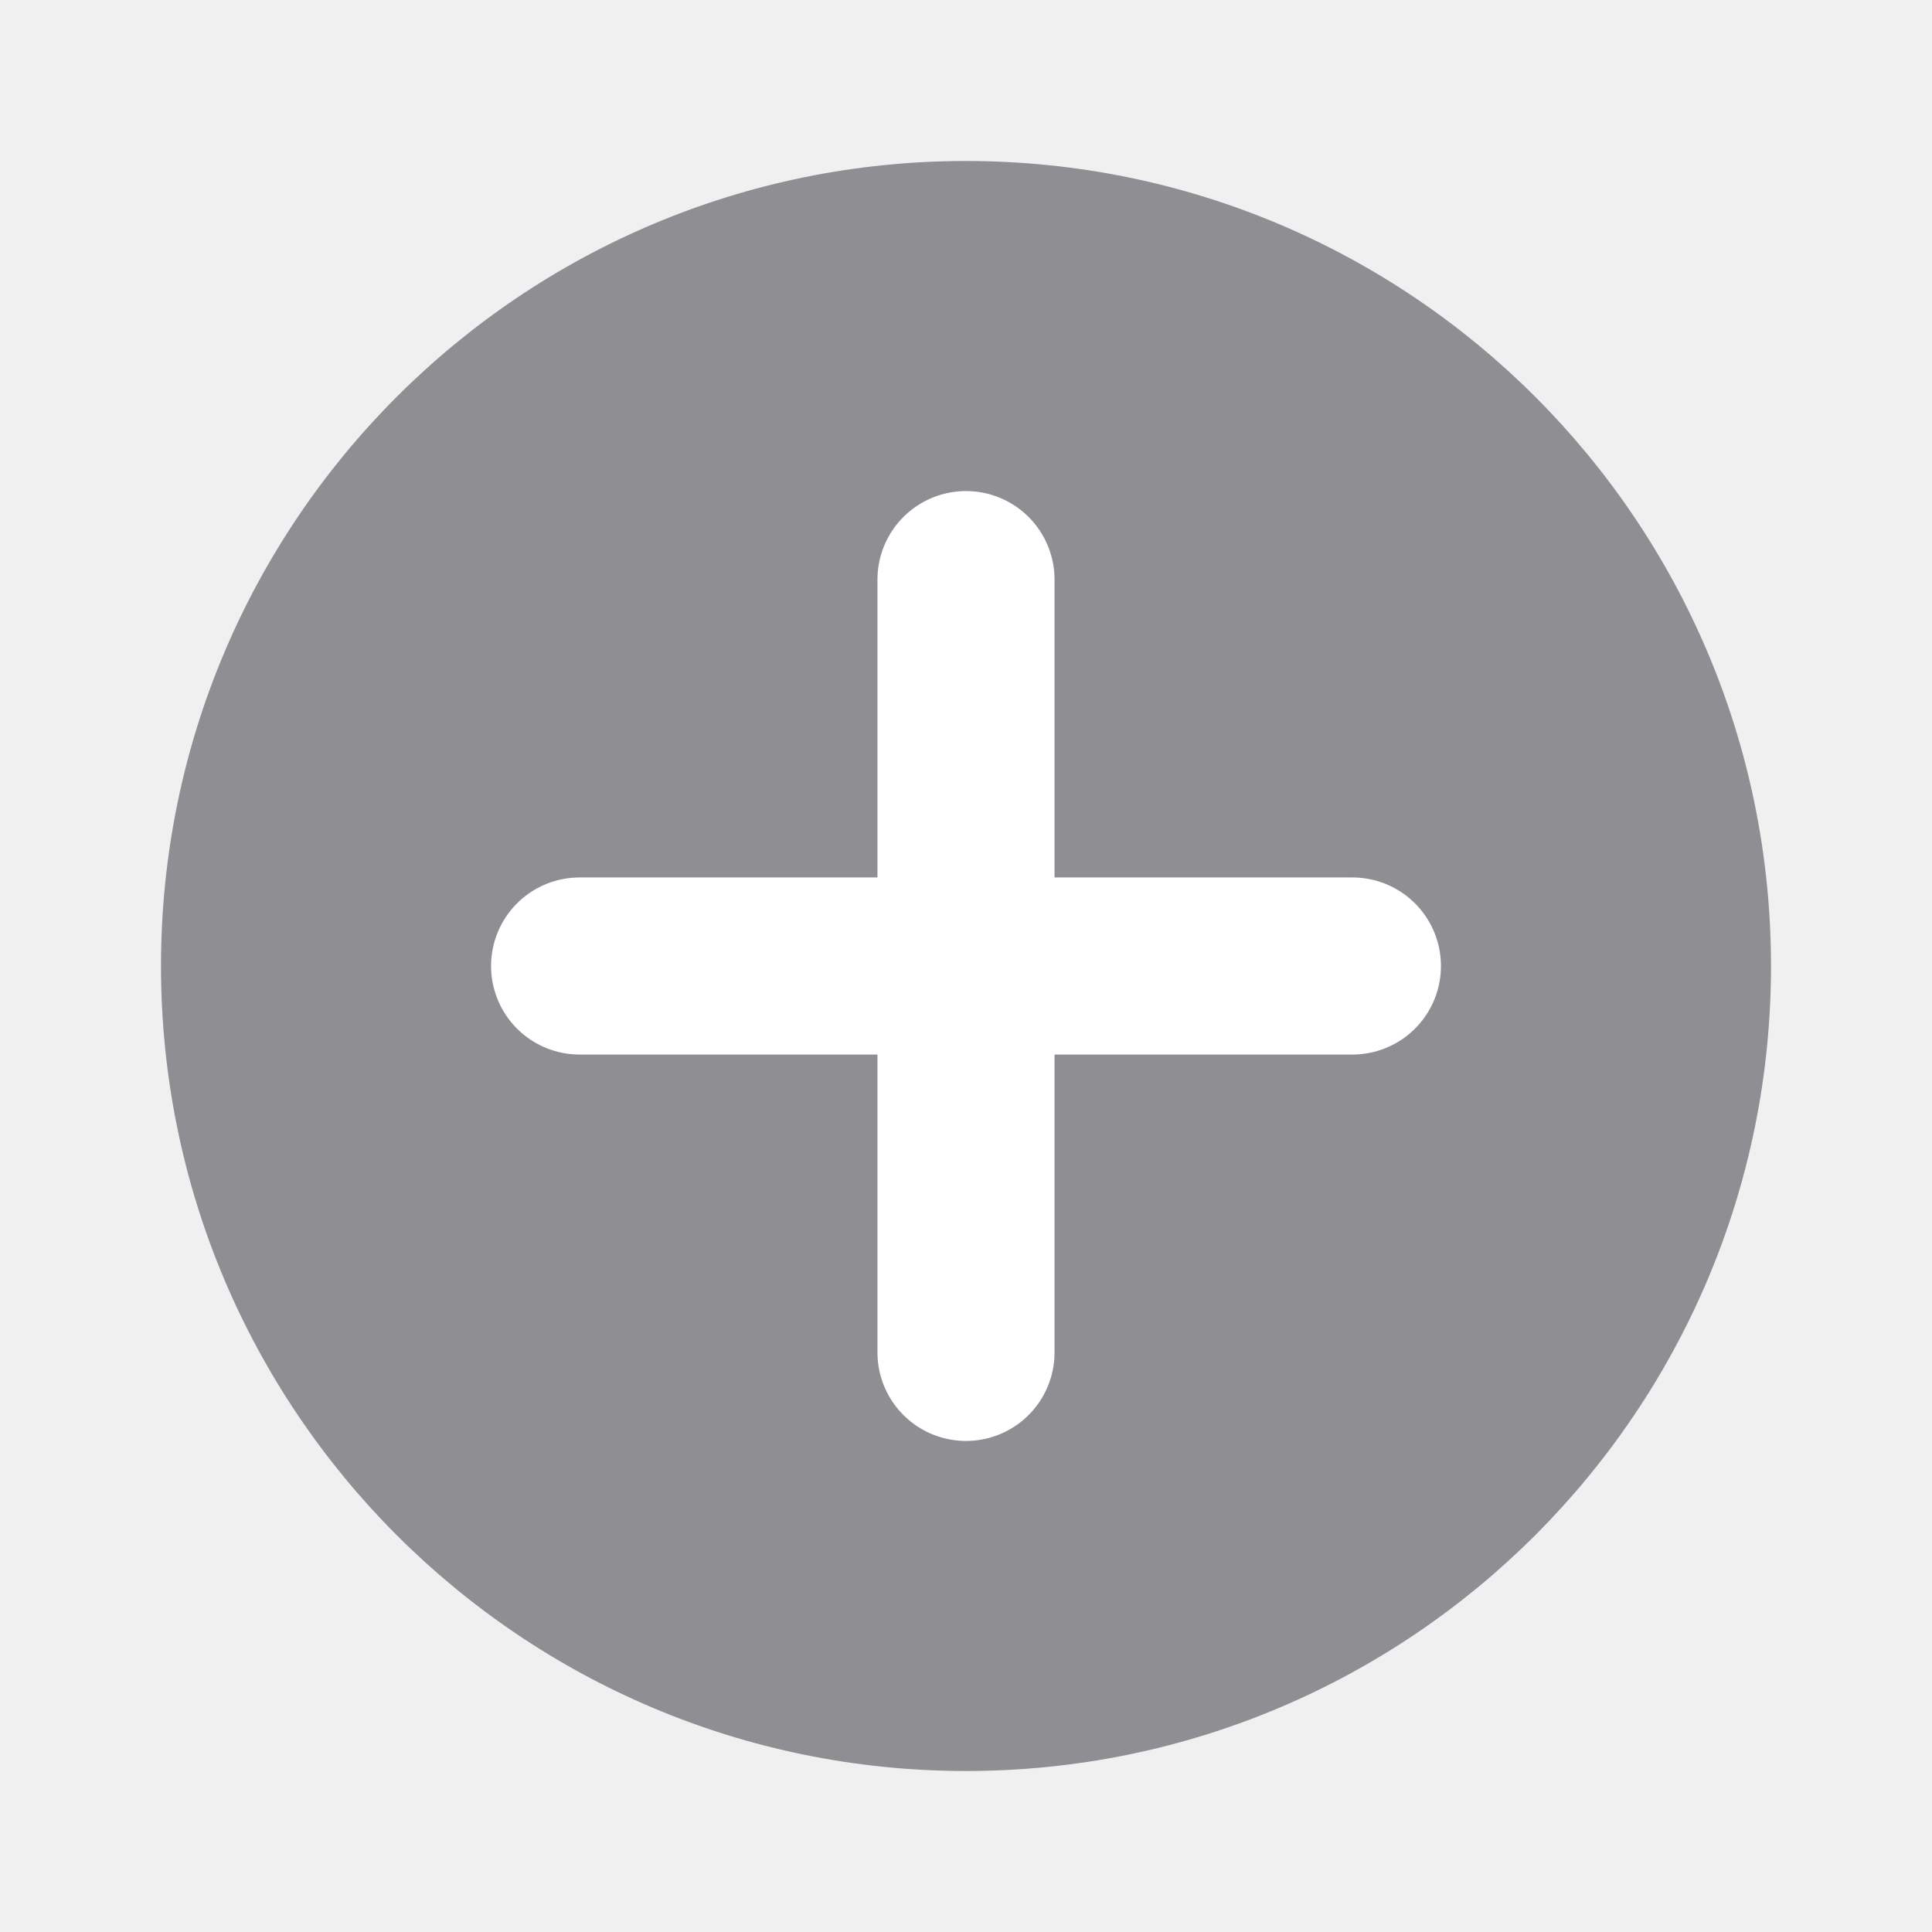
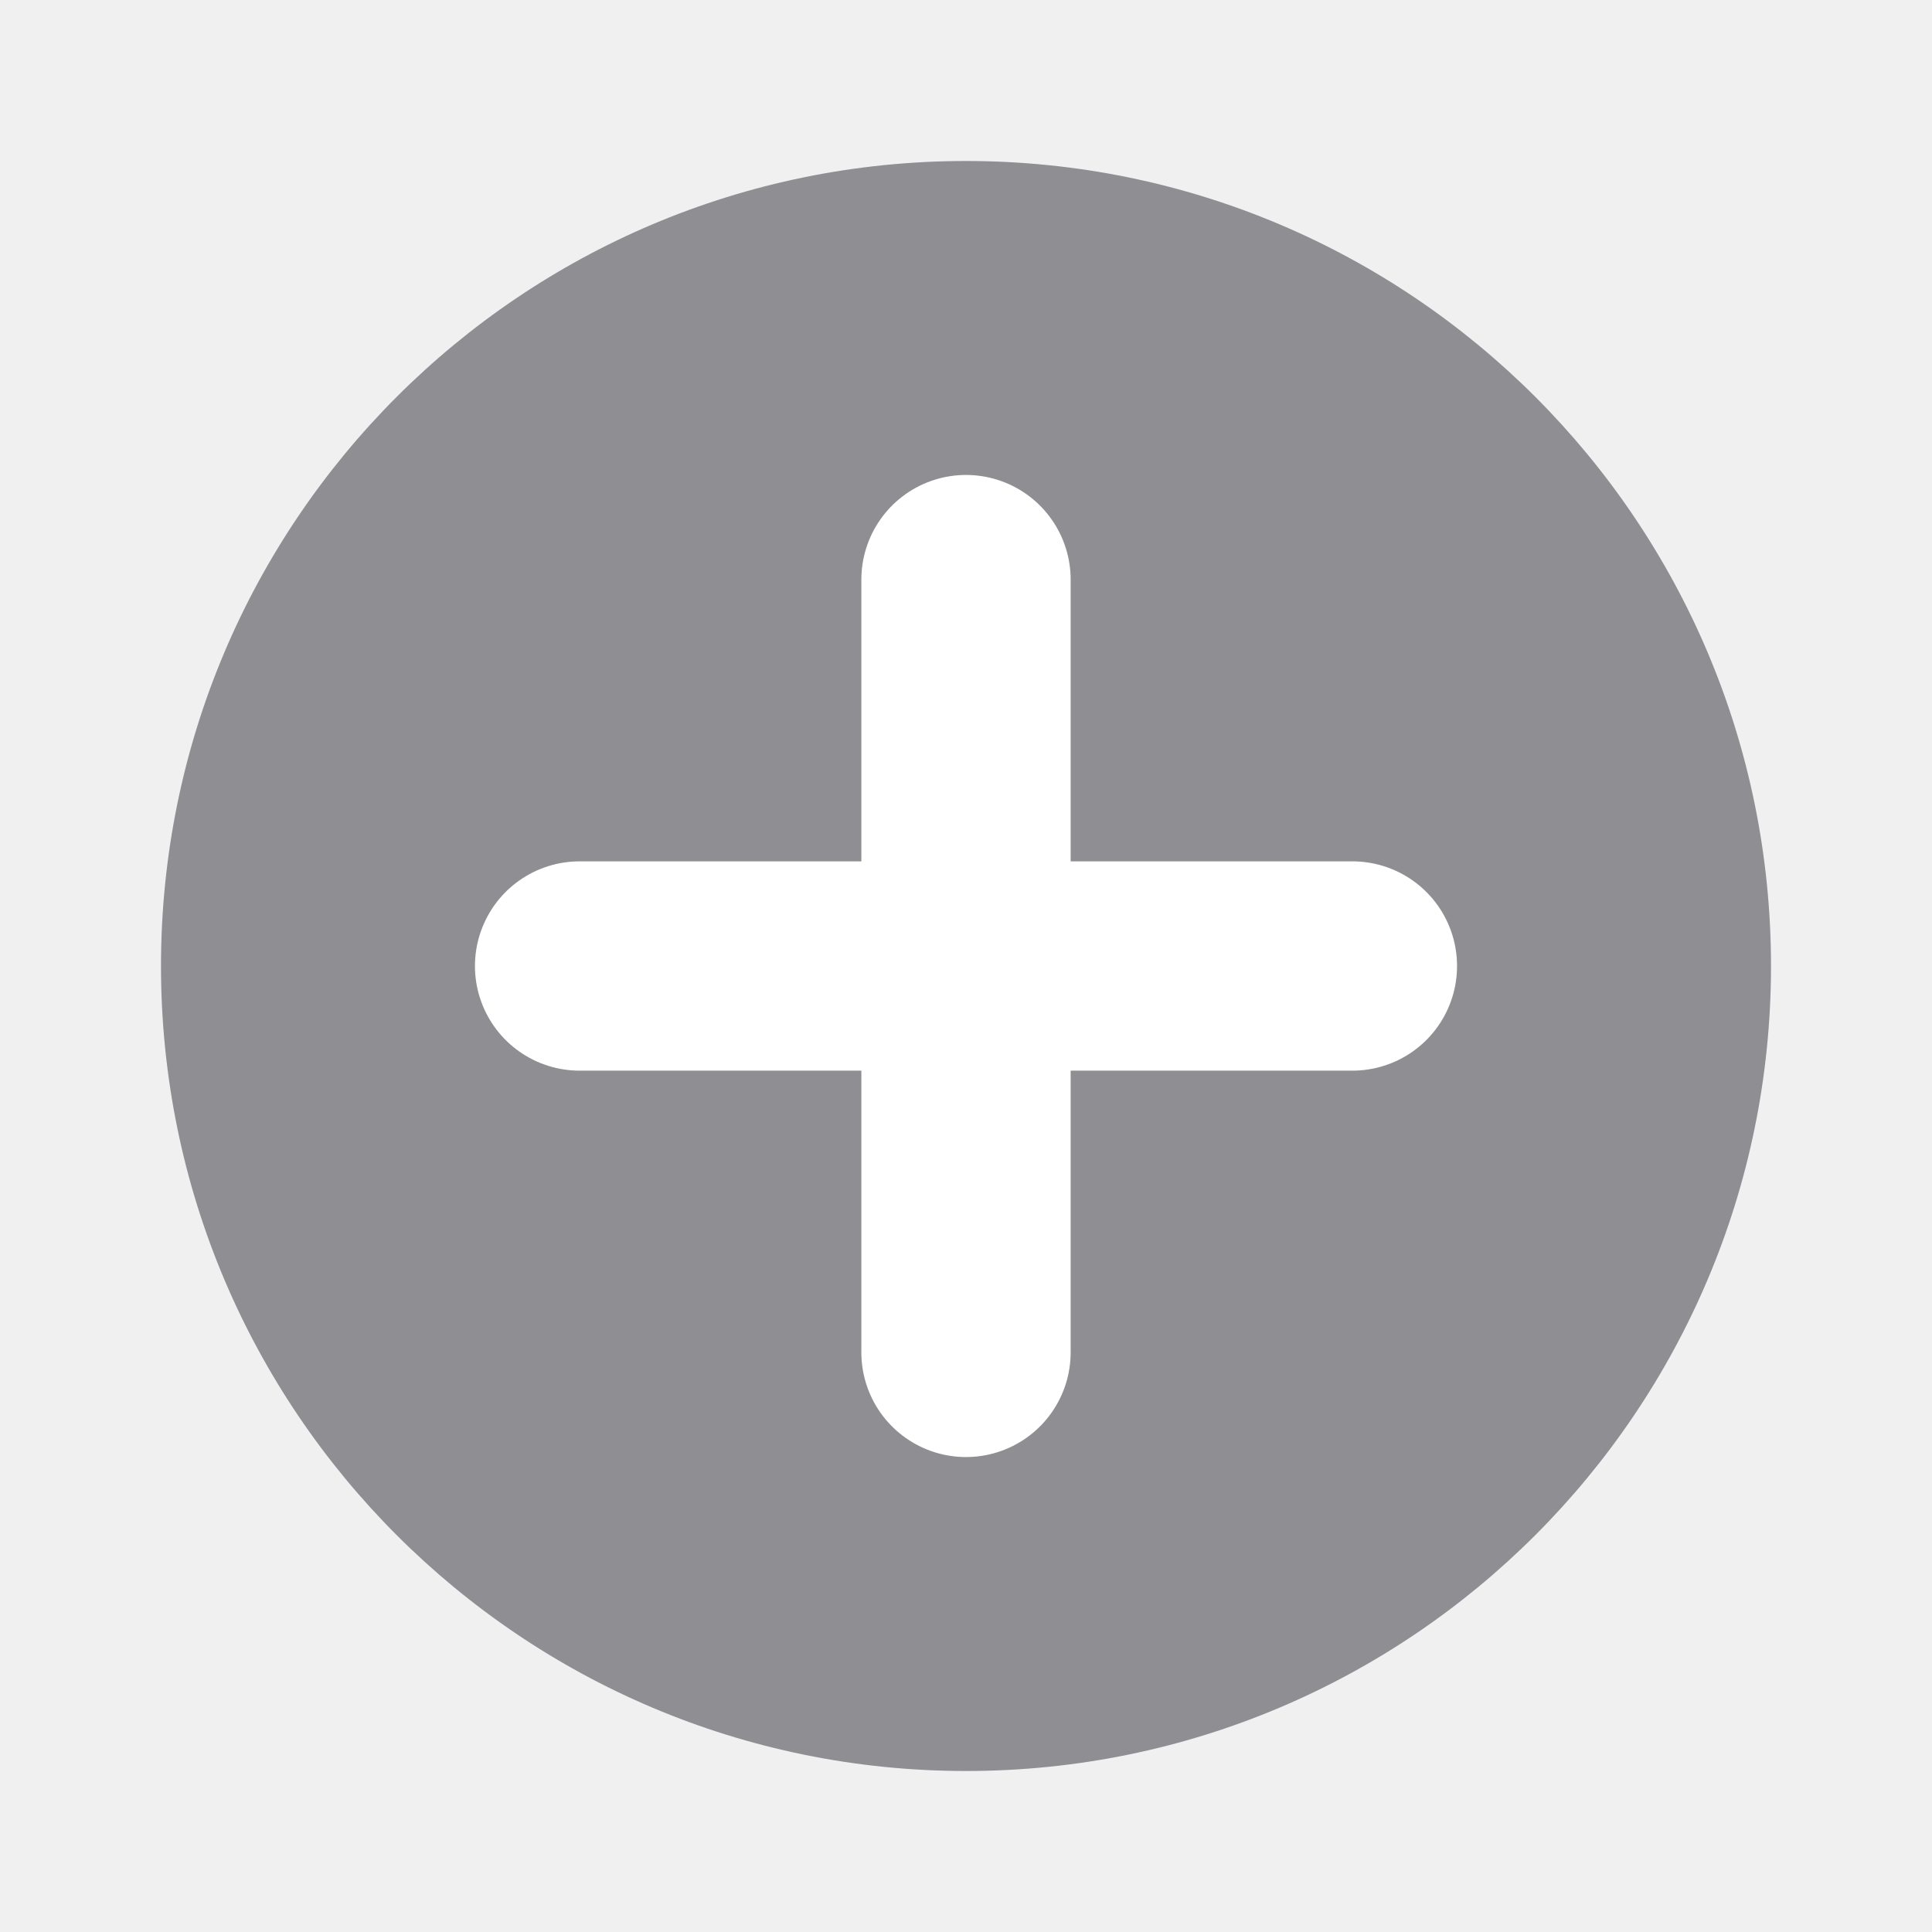
<svg xmlns="http://www.w3.org/2000/svg" viewBox="0 0 24 24" fill="none">
  <circle cx="12" cy="12" r="10" fill="#8E8E93" />
-   <path d="M12 7.2v9.6M7.2 12h9.6" stroke="#FFFFFF" stroke-width="2.2" stroke-linecap="round" />
+   <path d="M12 7.2v9.6M7.2 12h9.6" stroke="#FFFFFF" stroke-width="2.6" stroke-linecap="round" />
</svg>
